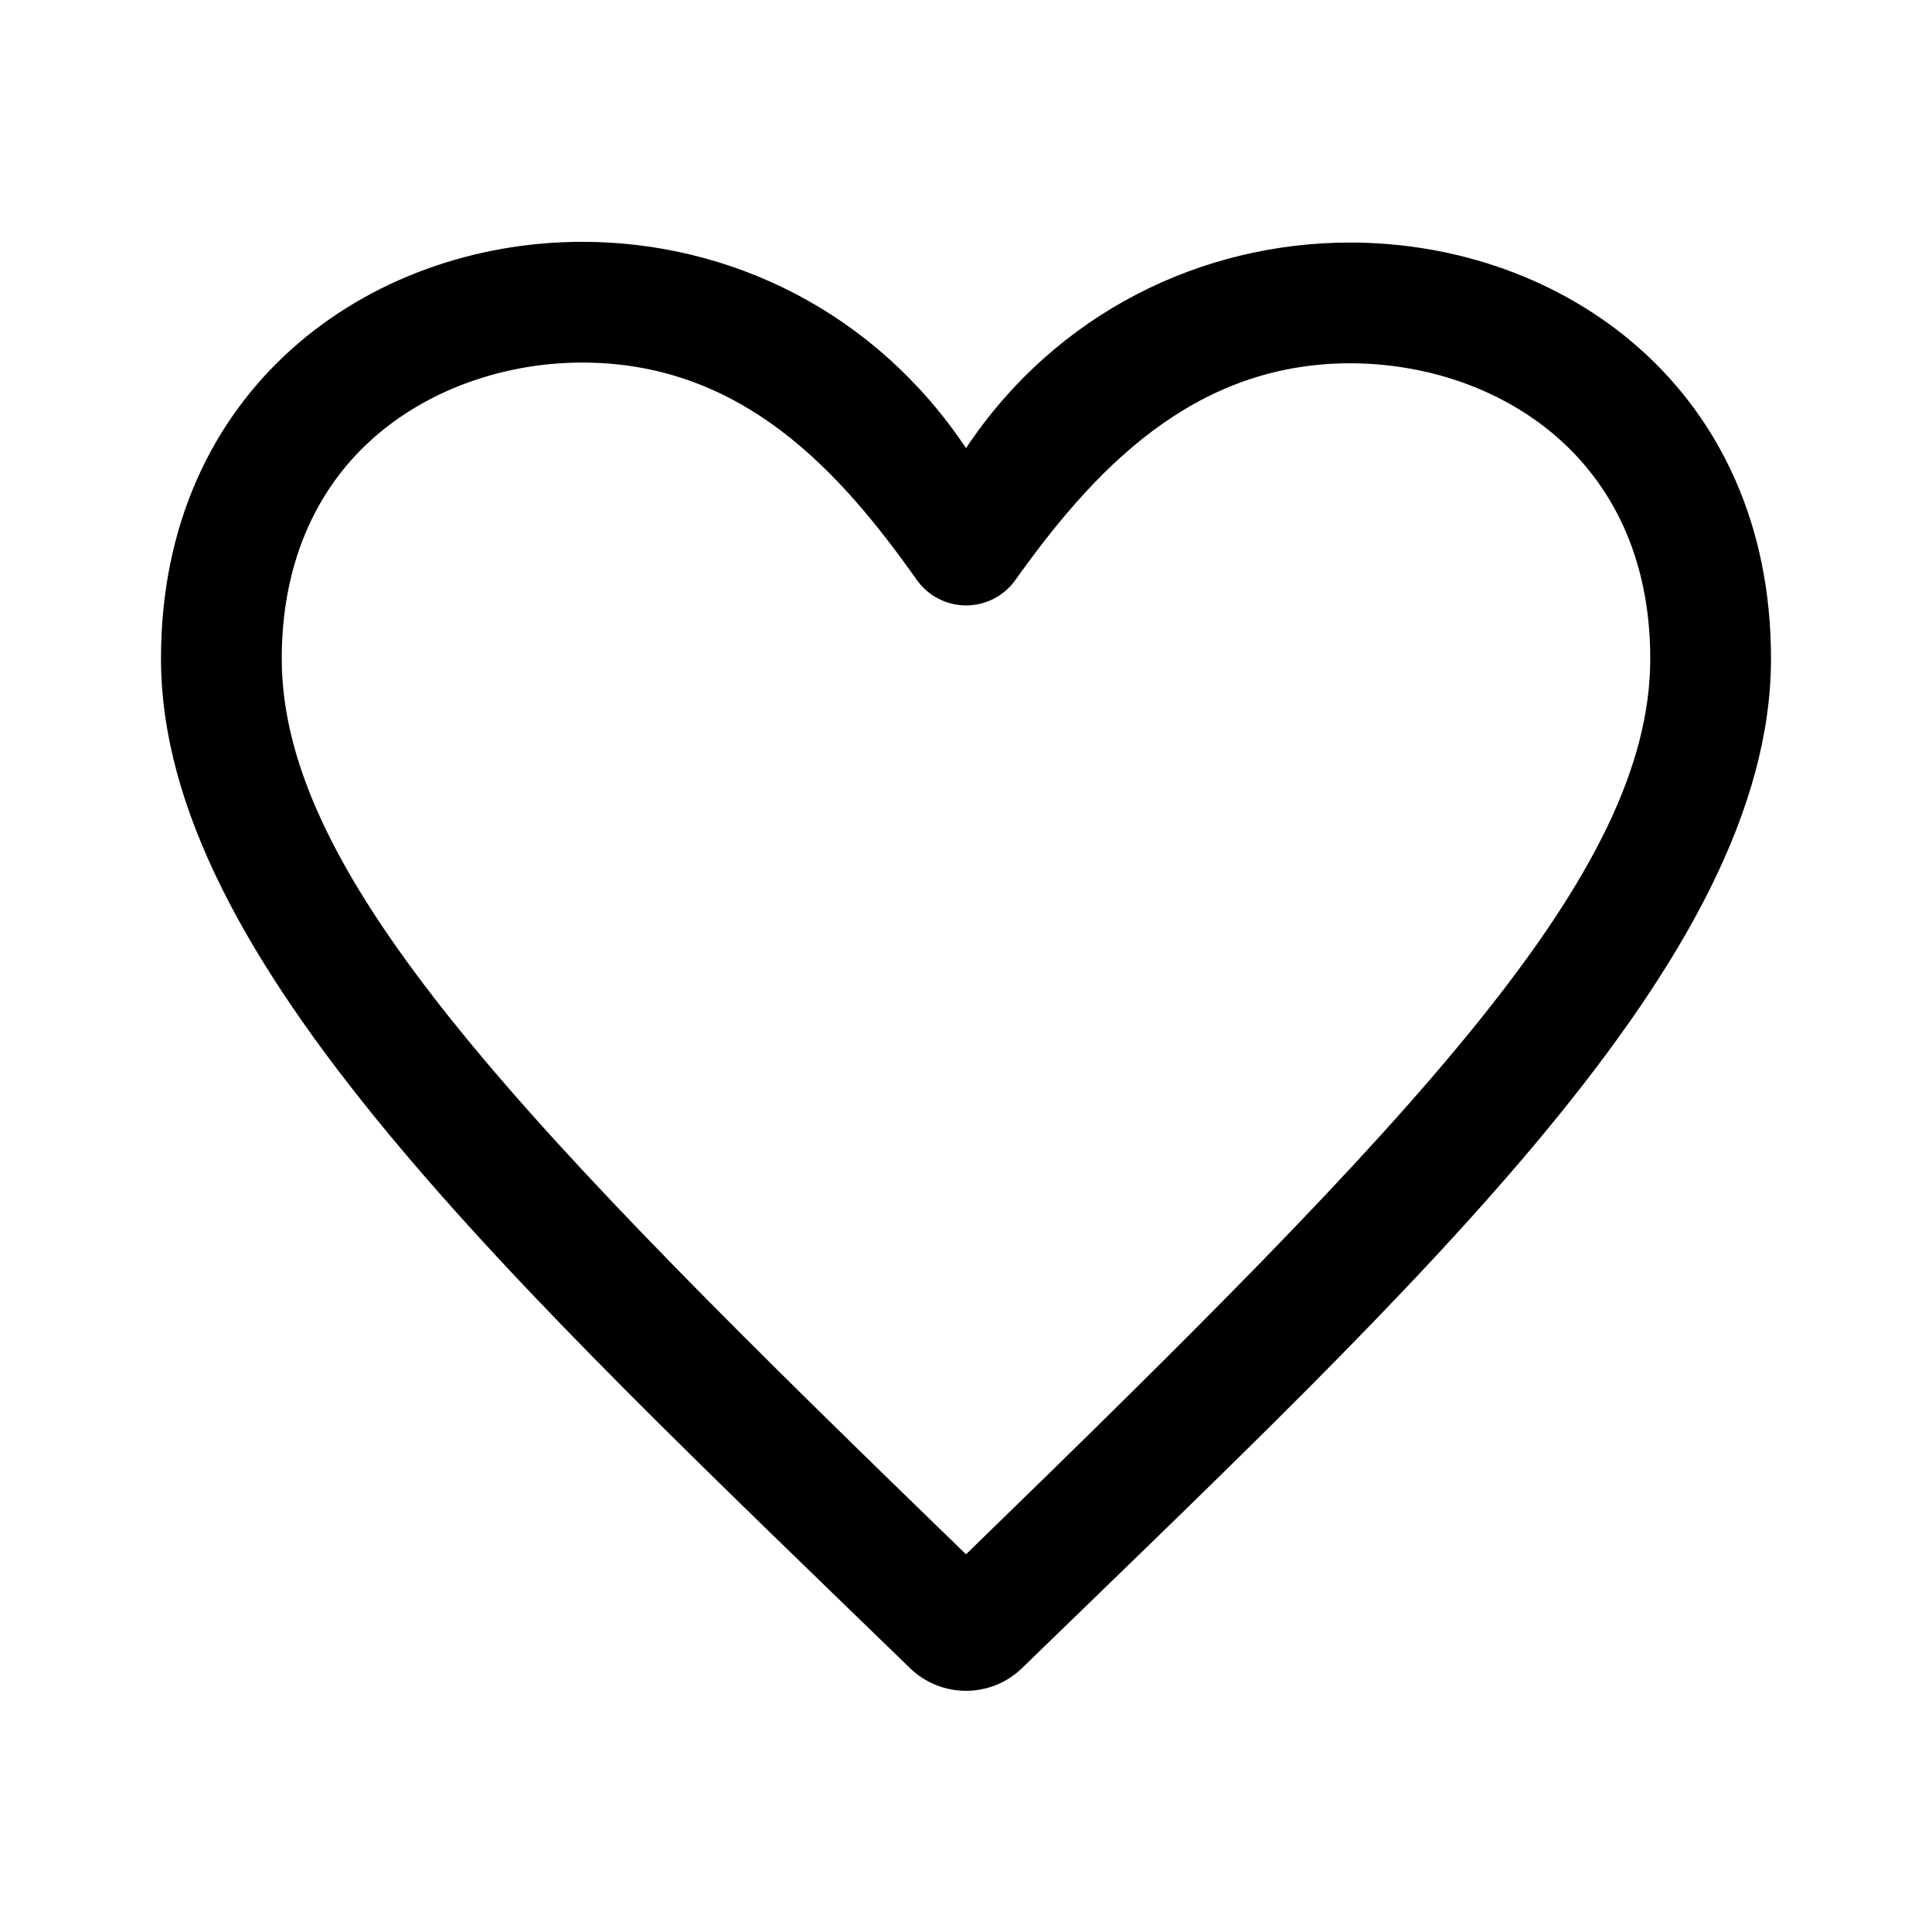
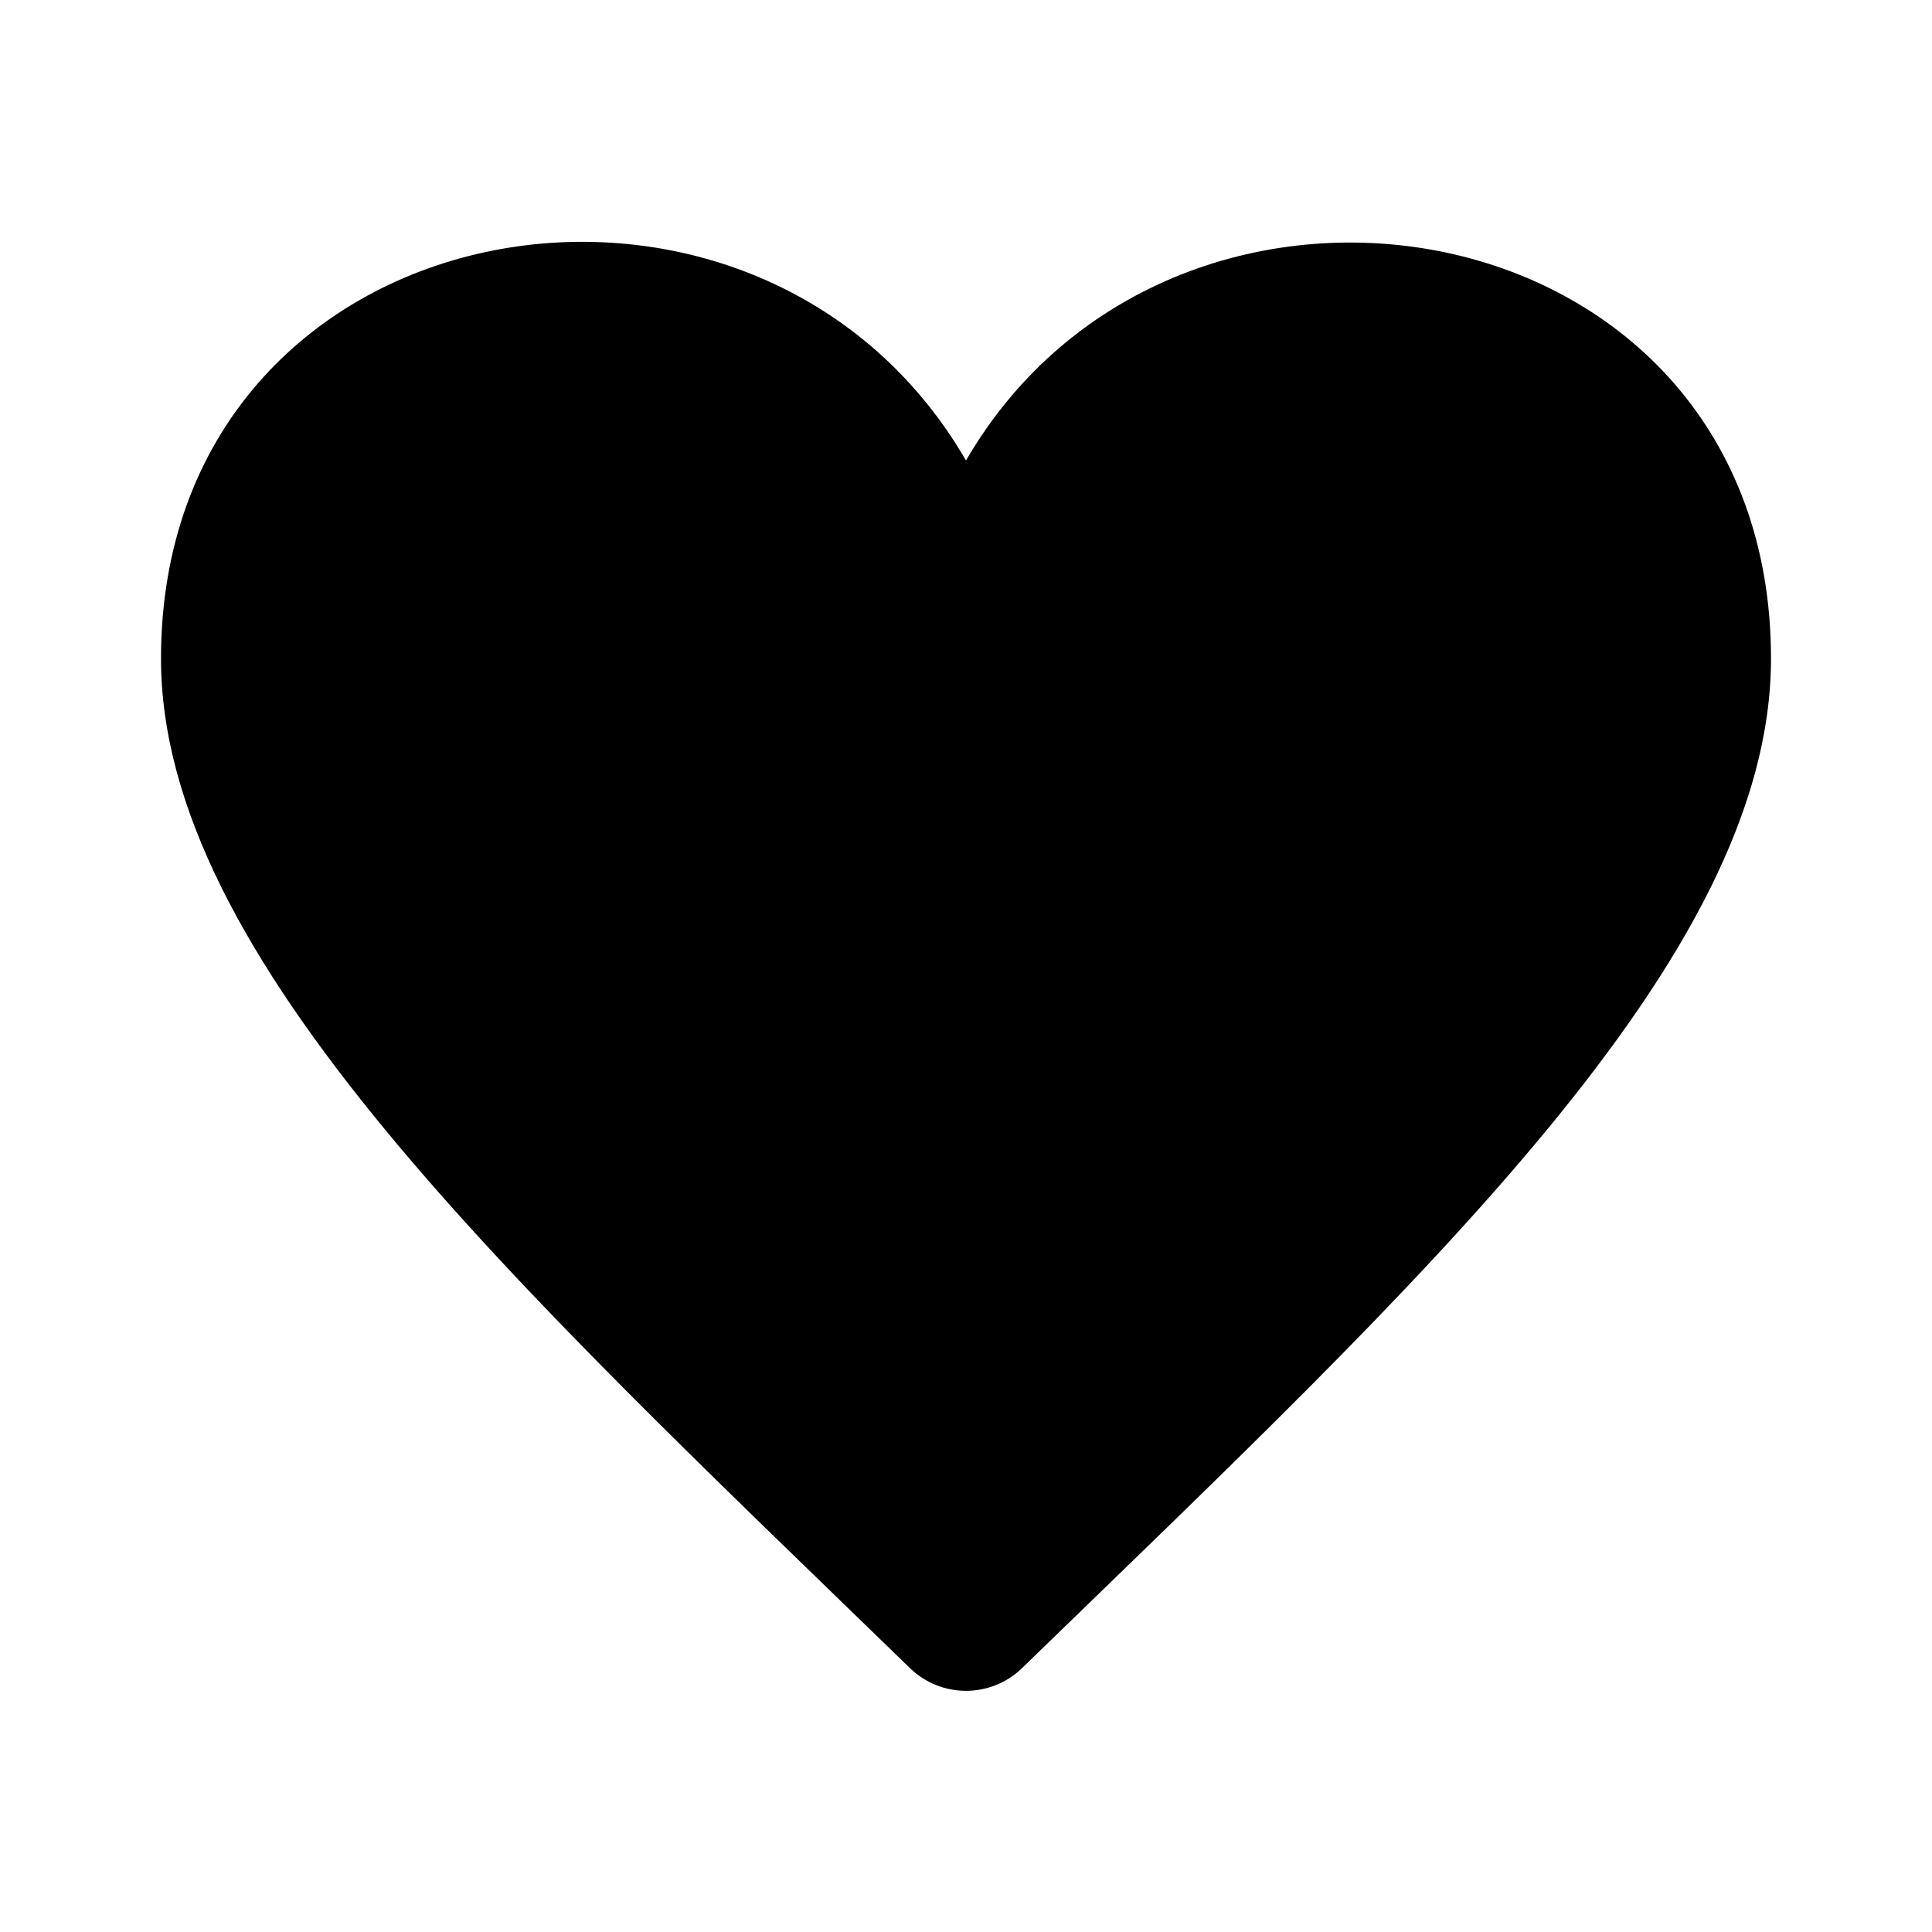
- <svg xmlns="http://www.w3.org/2000/svg" fill="currentColor" clip-rule="evenodd" fill-rule="evenodd" stroke-linejoin="round" stroke-miterlimit="2" viewBox="0 0 24 24">
-   <path d="m7.234 3.004c-2.652 0-5.234 1.829-5.234 5.177 0 3.725 4.345 7.727 9.303 12.54.194.189.446.283.697.283s.503-.094.697-.283c4.977-4.831 9.303-8.814 9.303-12.54 0-3.353-2.58-5.168-5.229-5.168-1.836 0-3.646.866-4.771 2.554-1.13-1.696-2.935-2.563-4.766-2.563zm0 1.5c1.99.001 3.202 1.353 4.155 2.7.14.198.368.316.611.317.243 0 .471-.117.612-.314.955-1.339 2.19-2.694 4.159-2.694 1.796 0 3.729 1.148 3.729 3.668 0 2.671-2.881 5.673-8.5 11.127-5.454-5.285-8.5-8.389-8.5-11.127 0-1.125.389-2.069 1.124-2.727.673-.604 1.625-.95 2.61-.95z" fill-rule="nonzero" />
+ <svg xmlns="http://www.w3.org/2000/svg" clip-rule="evenodd" fill-rule="evenodd" stroke-linejoin="round" stroke-miterlimit="2" viewBox="0 0 24 24">
+   <path d="m12 5.72c-2.624-4.517-10-3.198-10 2.461 0 3.725 4.345 7.727 9.303 12.54.194.189.446.283.697.283s.503-.094.697-.283c4.977-4.831 9.303-8.814 9.303-12.54 0-5.678-7.396-6.944-10-2.461z" fill-rule="nonzero" />
</svg>
